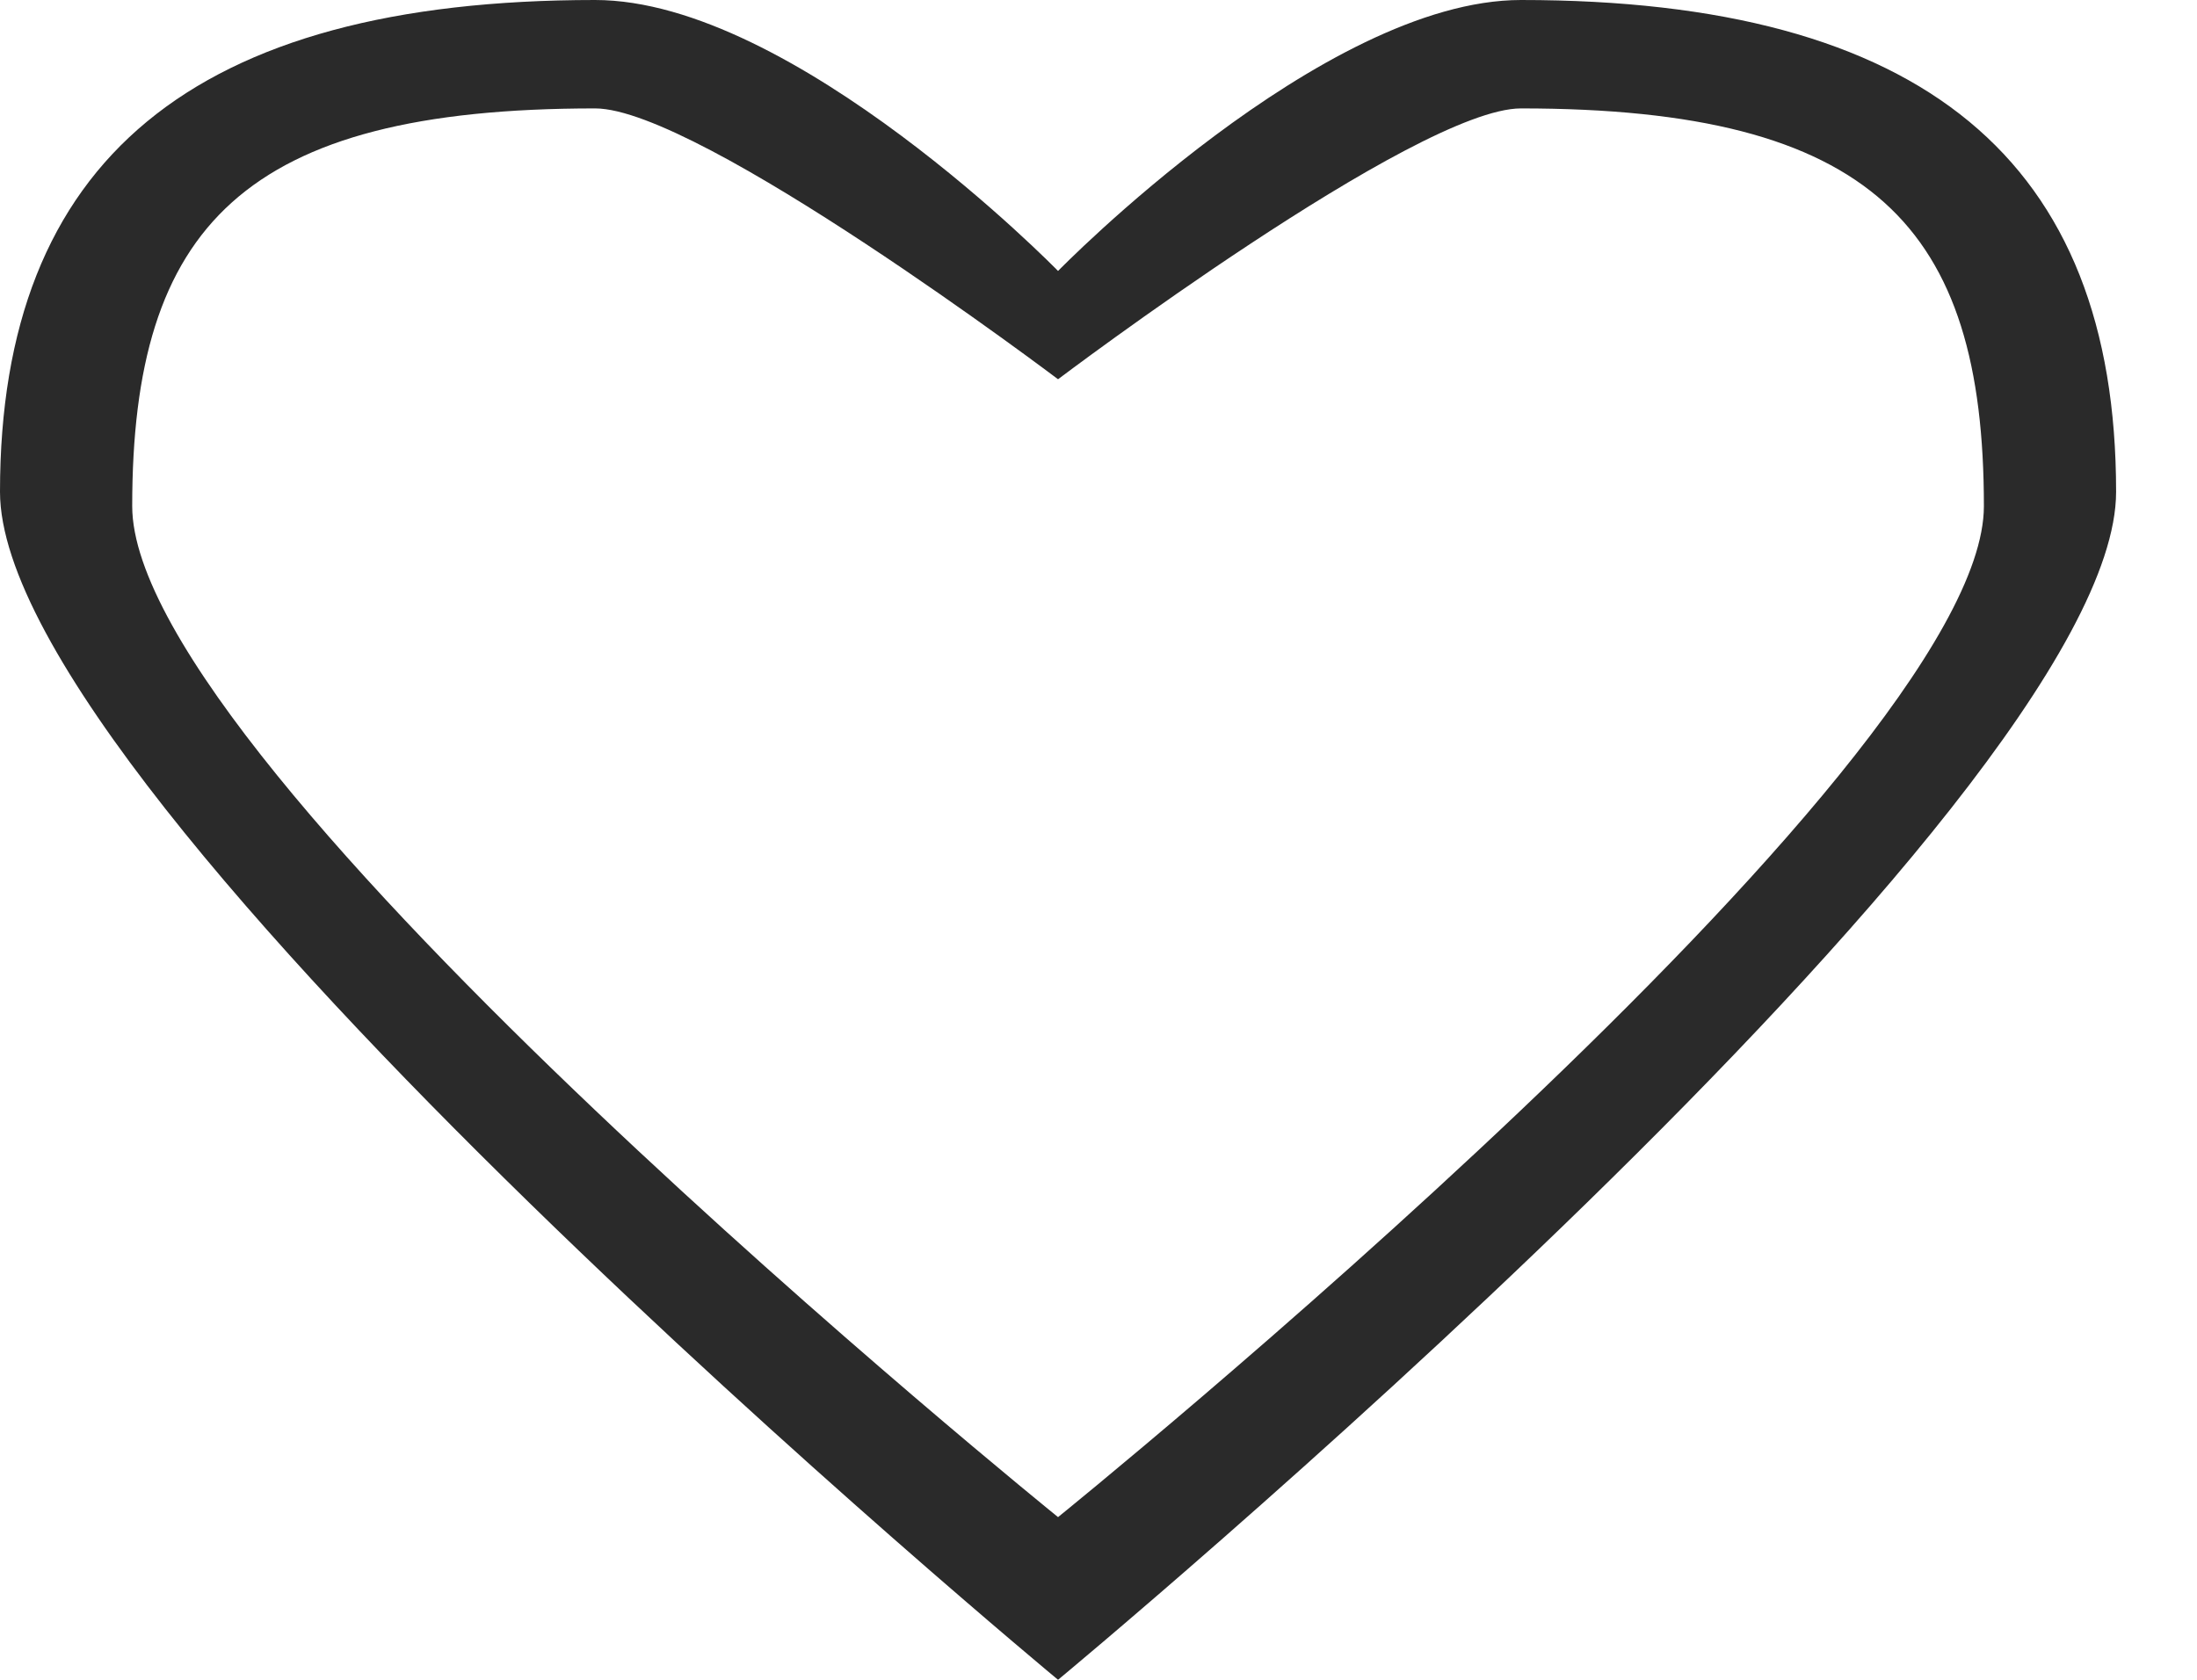
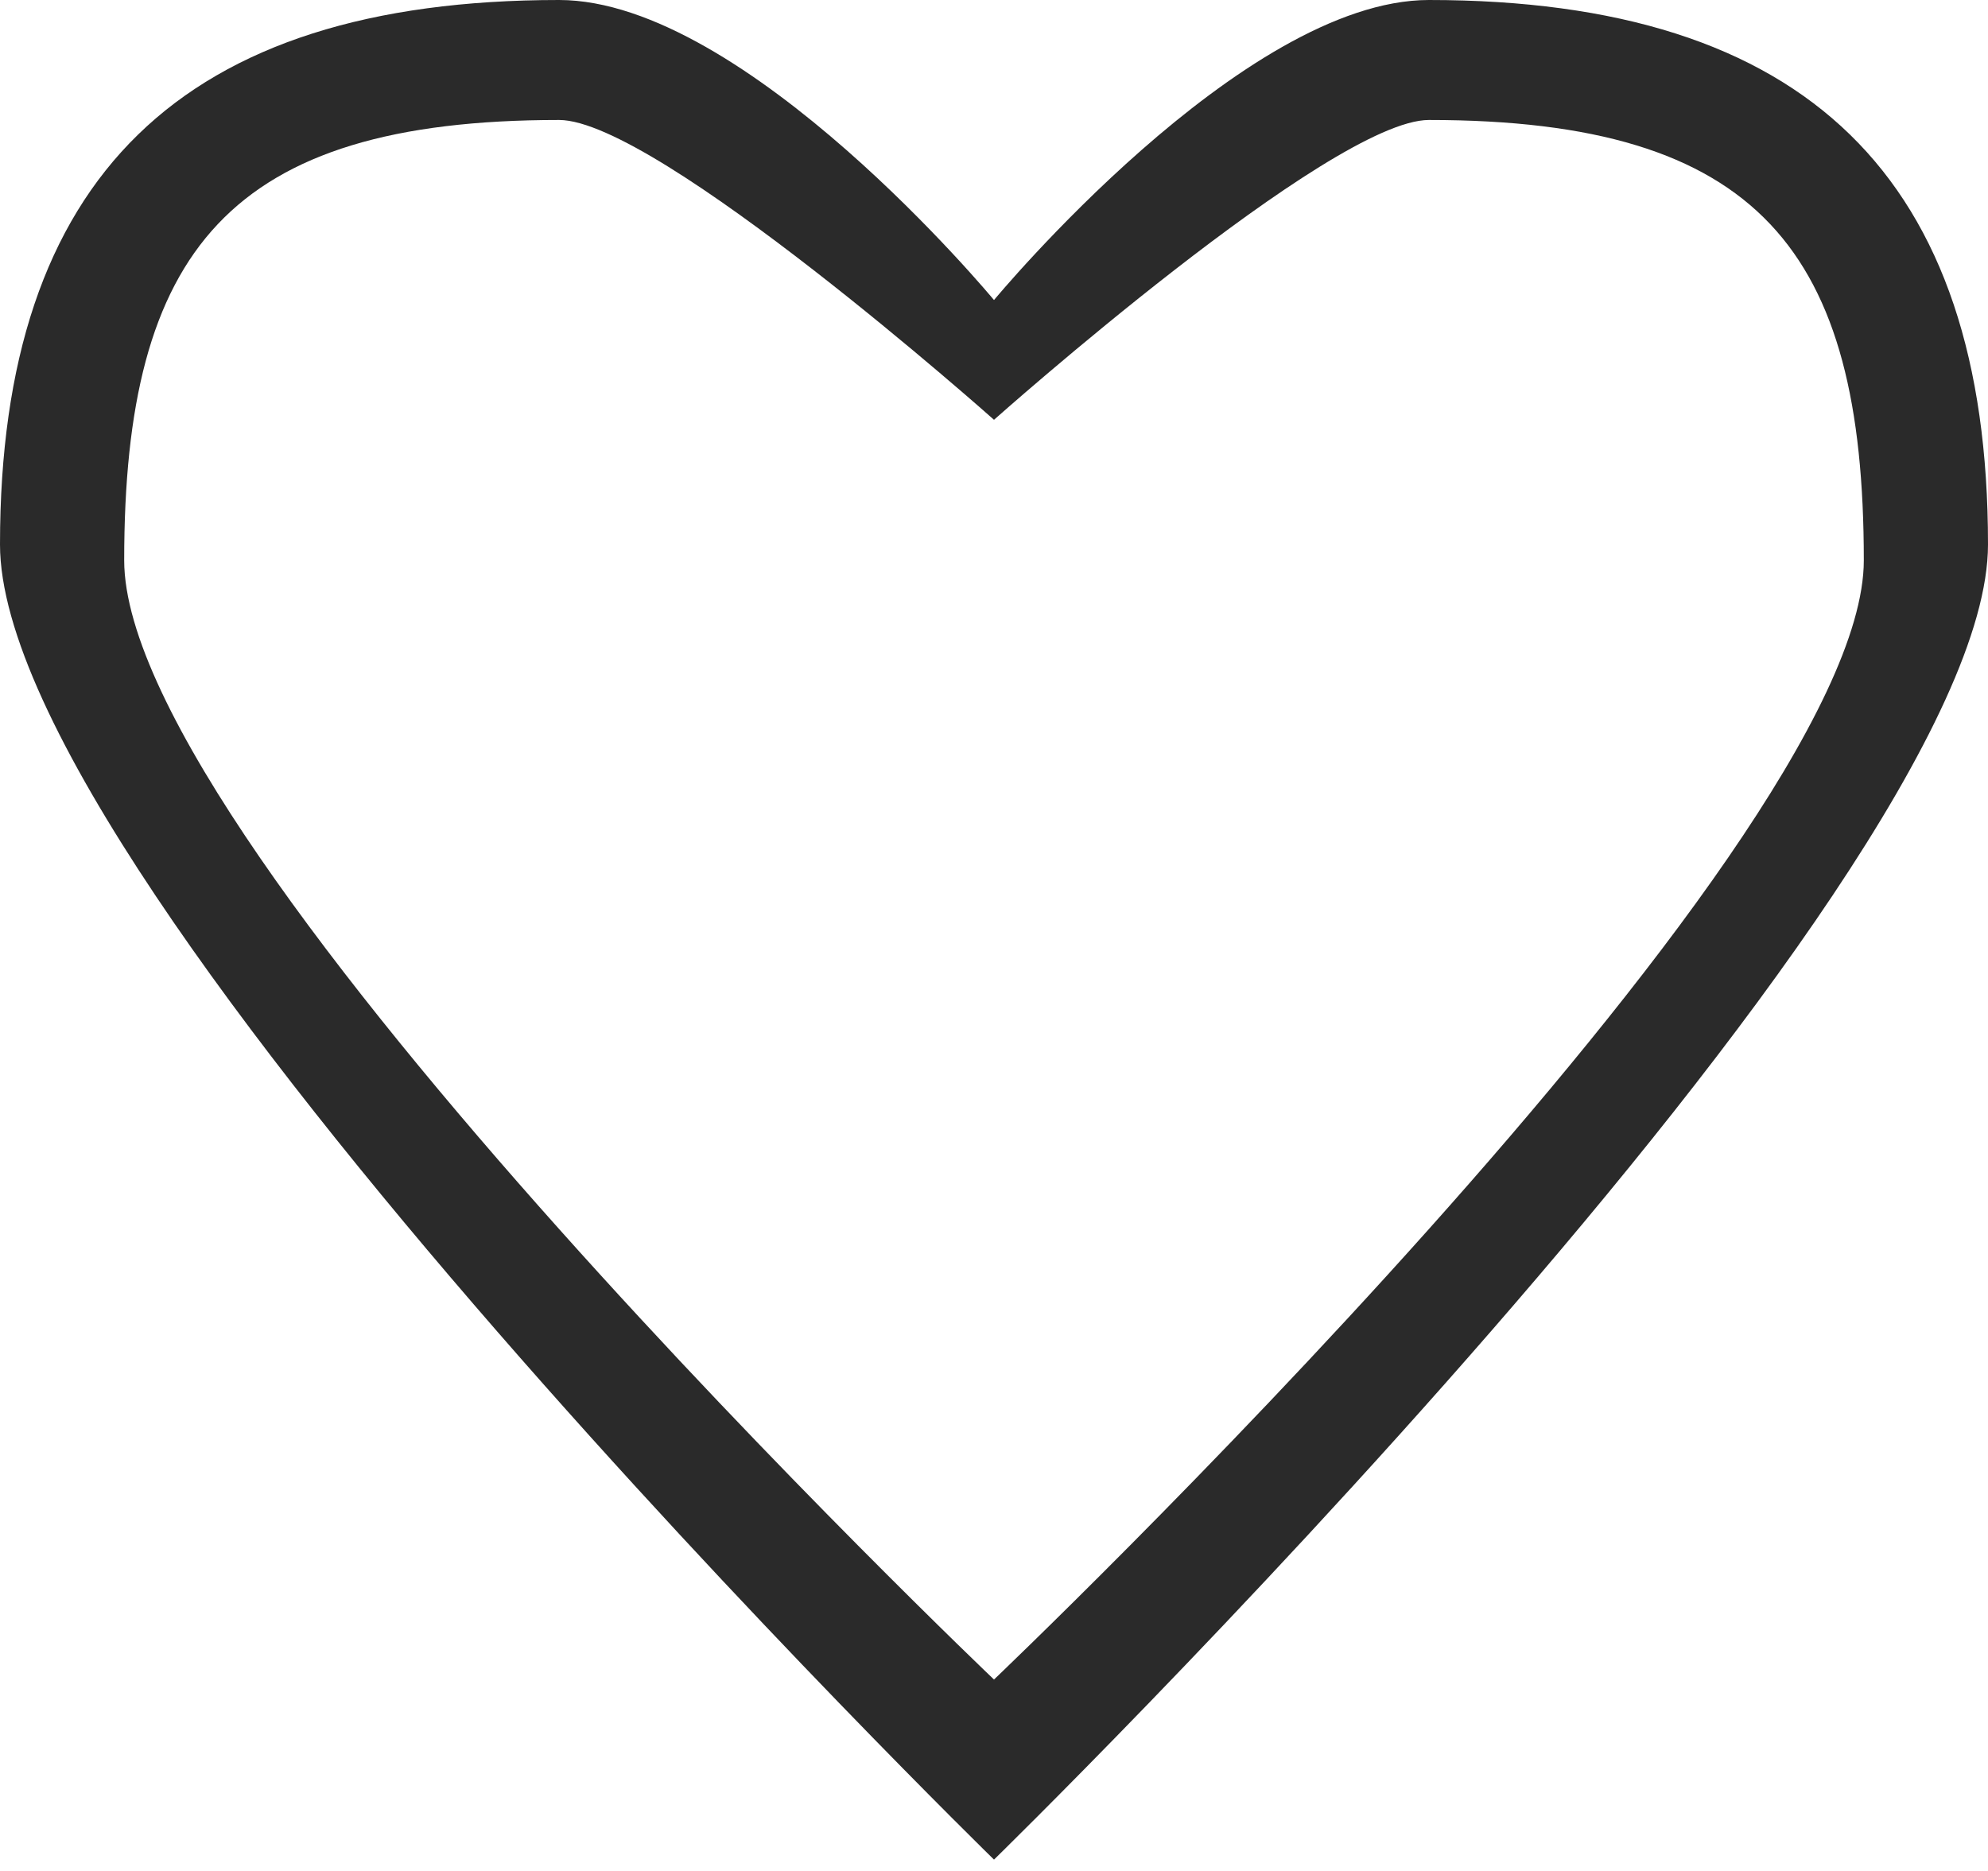
- <svg xmlns="http://www.w3.org/2000/svg" width="17" height="13" viewBox="0 0 17 13" fill="none">
-   <path fill-rule="evenodd" clip-rule="evenodd" d="M8.187 13C8.187 13 0 6.215 0 3.806C0 1.241 1.497 0 4.605 0C6.14 0 8.187 2.097 8.187 2.097C8.187 2.097 10.234 0 11.769 0C14.877 0 16.374 1.24 16.374 3.806C16.374 6.215 8.187 13 8.187 13ZM11.769 0.839C10.961 0.839 8.187 2.935 8.187 2.935C8.187 2.935 5.412 0.839 4.605 0.839C1.885 0.839 1.023 1.754 1.023 3.917C1.023 5.951 8.187 11.741 8.187 11.741C8.187 11.741 15.351 5.951 15.351 3.917C15.351 1.754 14.489 0.839 11.769 0.839Z" fill="#2A2A2A" />
+ <svg xmlns="http://www.w3.org/2000/svg" width="17" height="16" viewBox="0 0 17 16" fill="none">
+   <path fill-rule="evenodd" clip-rule="evenodd" d="M8.5 15.903C8.5 15.903 0 7.603 0 4.656C0 1.518 1.554 0 4.781 0C6.375 0 8.5 2.566 8.5 2.566C8.5 2.566 10.625 0 12.219 0C15.446 0 17 1.517 17 4.656C17 7.603 8.5 15.903 8.5 15.903ZM12.219 1.026C11.38 1.026 8.5 3.59 8.5 3.59C8.5 3.59 5.619 1.026 4.781 1.026C1.957 1.026 1.062 2.146 1.062 4.792C1.062 7.28 8.5 14.363 8.5 14.363C8.5 14.363 15.938 7.28 15.938 4.792C15.938 2.146 15.043 1.026 12.219 1.026Z" fill="#2A2A2A" />
</svg>
